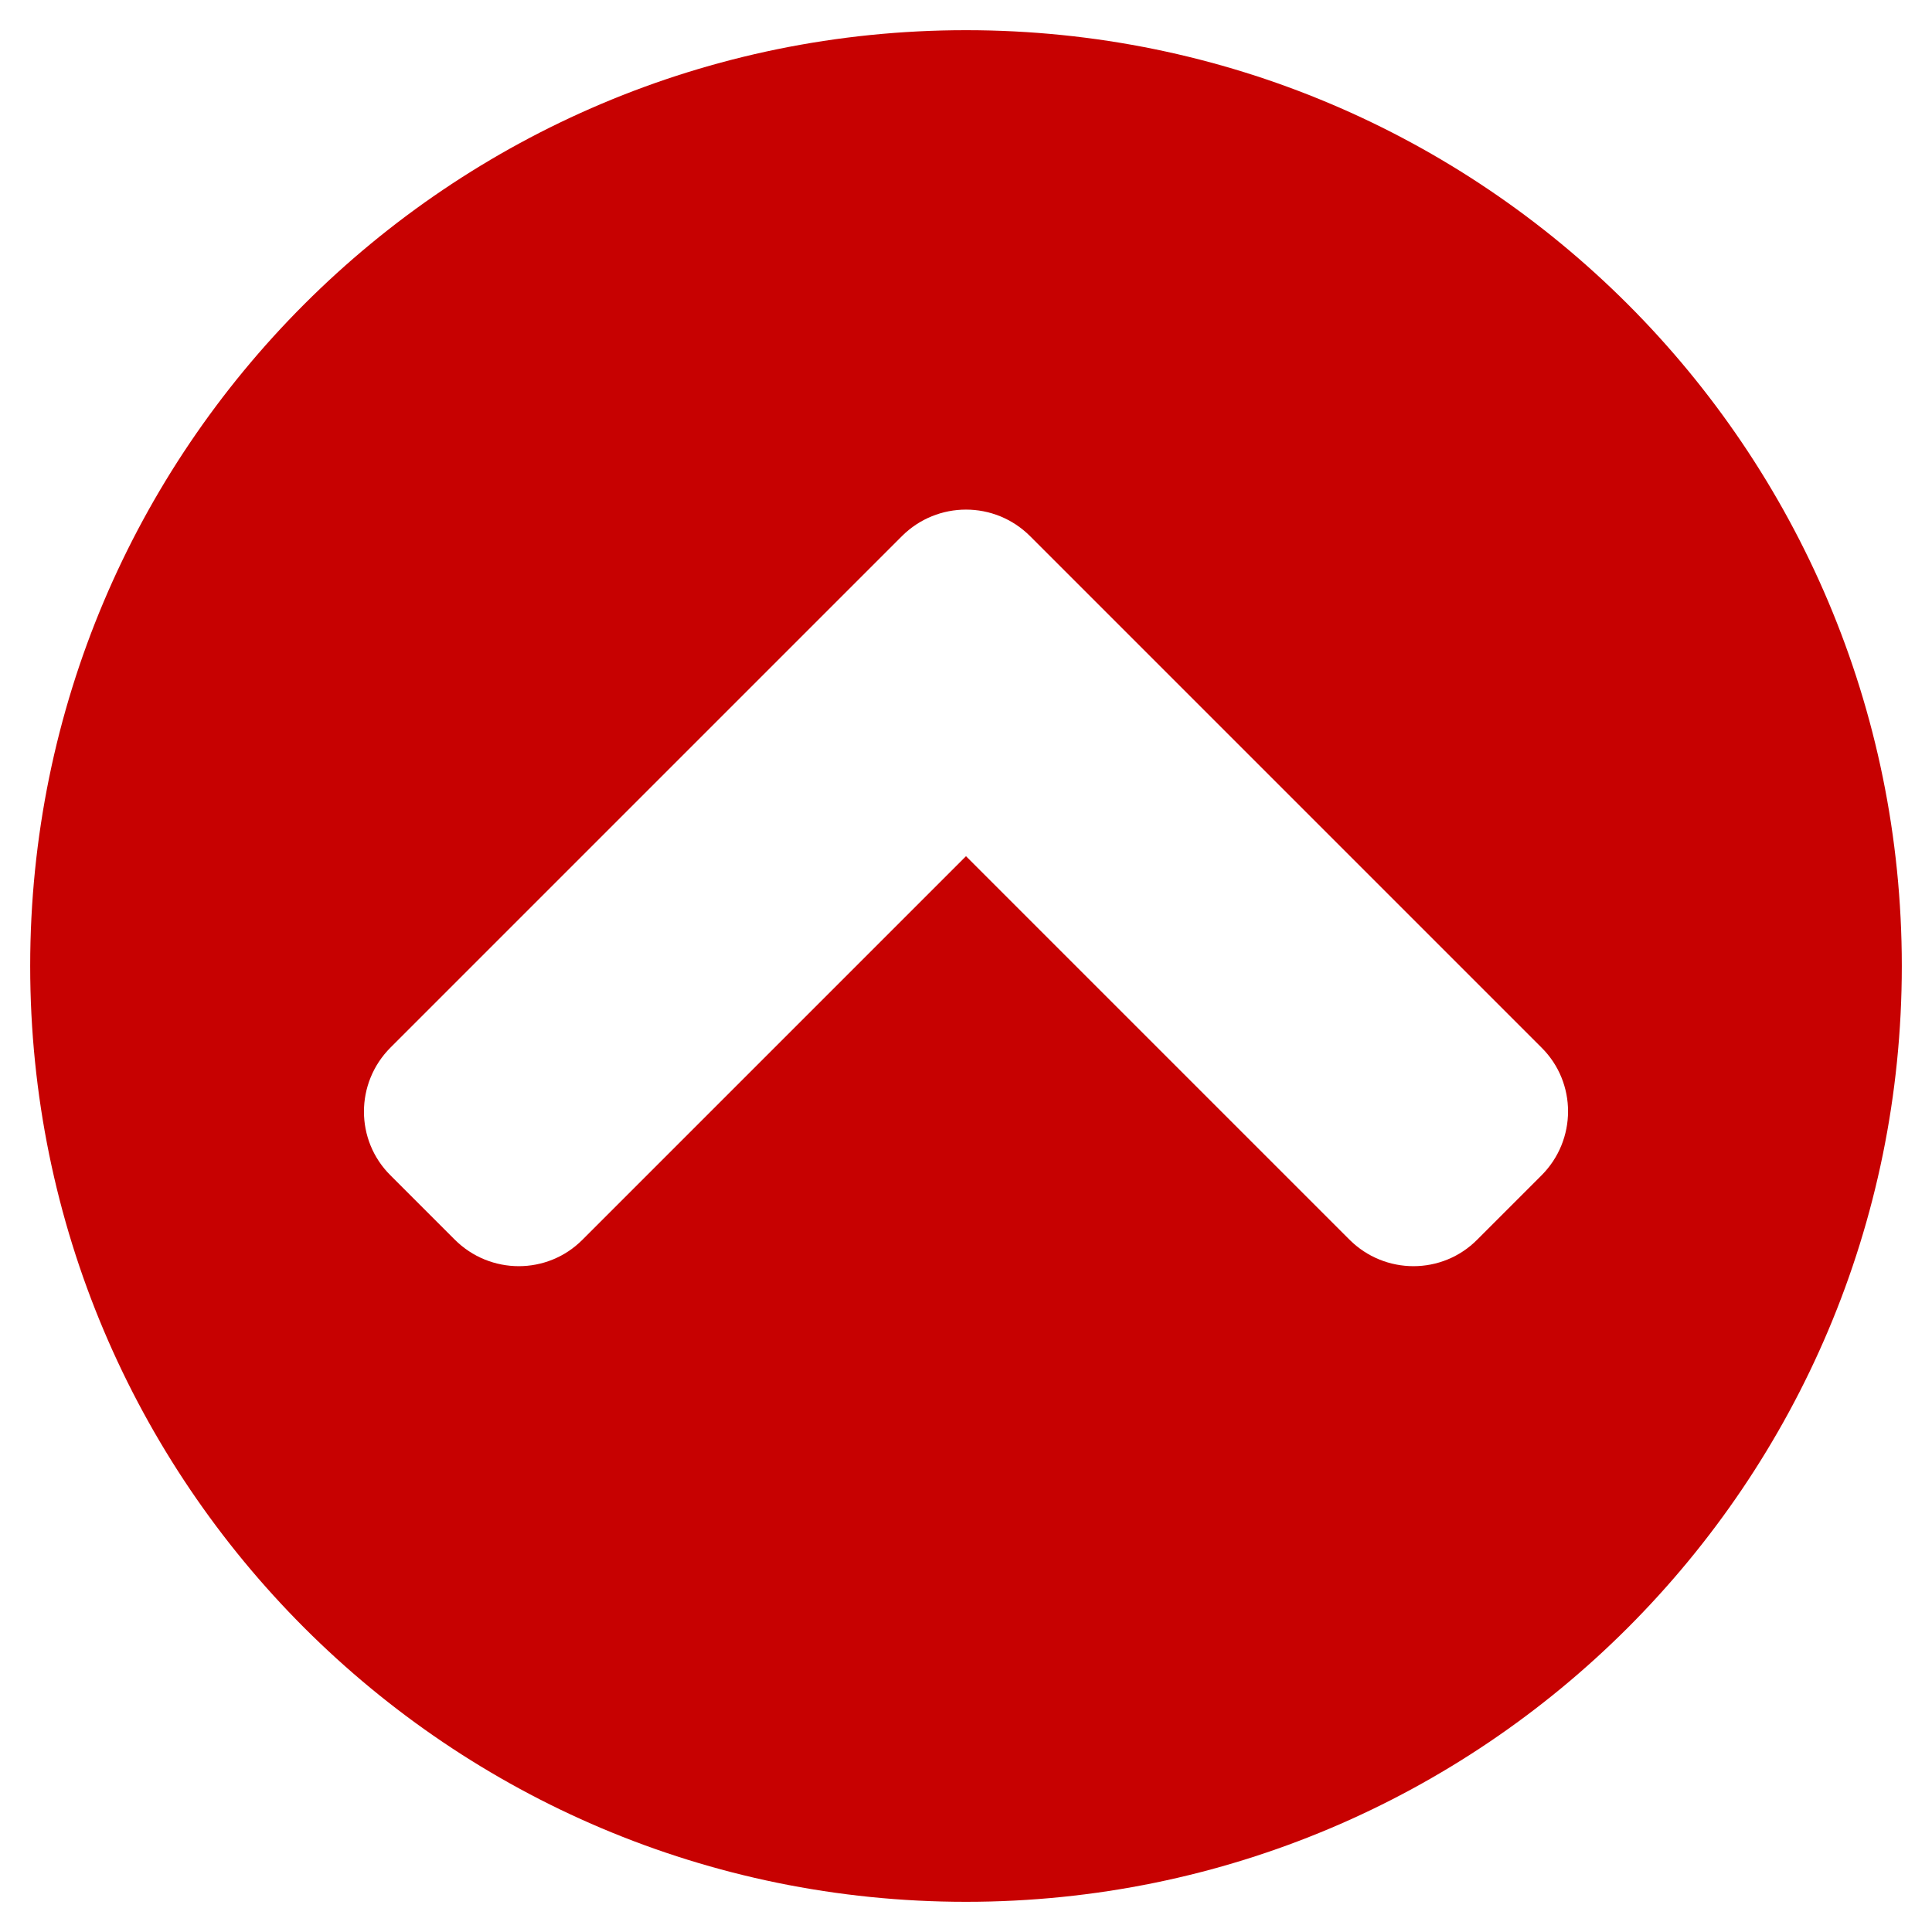
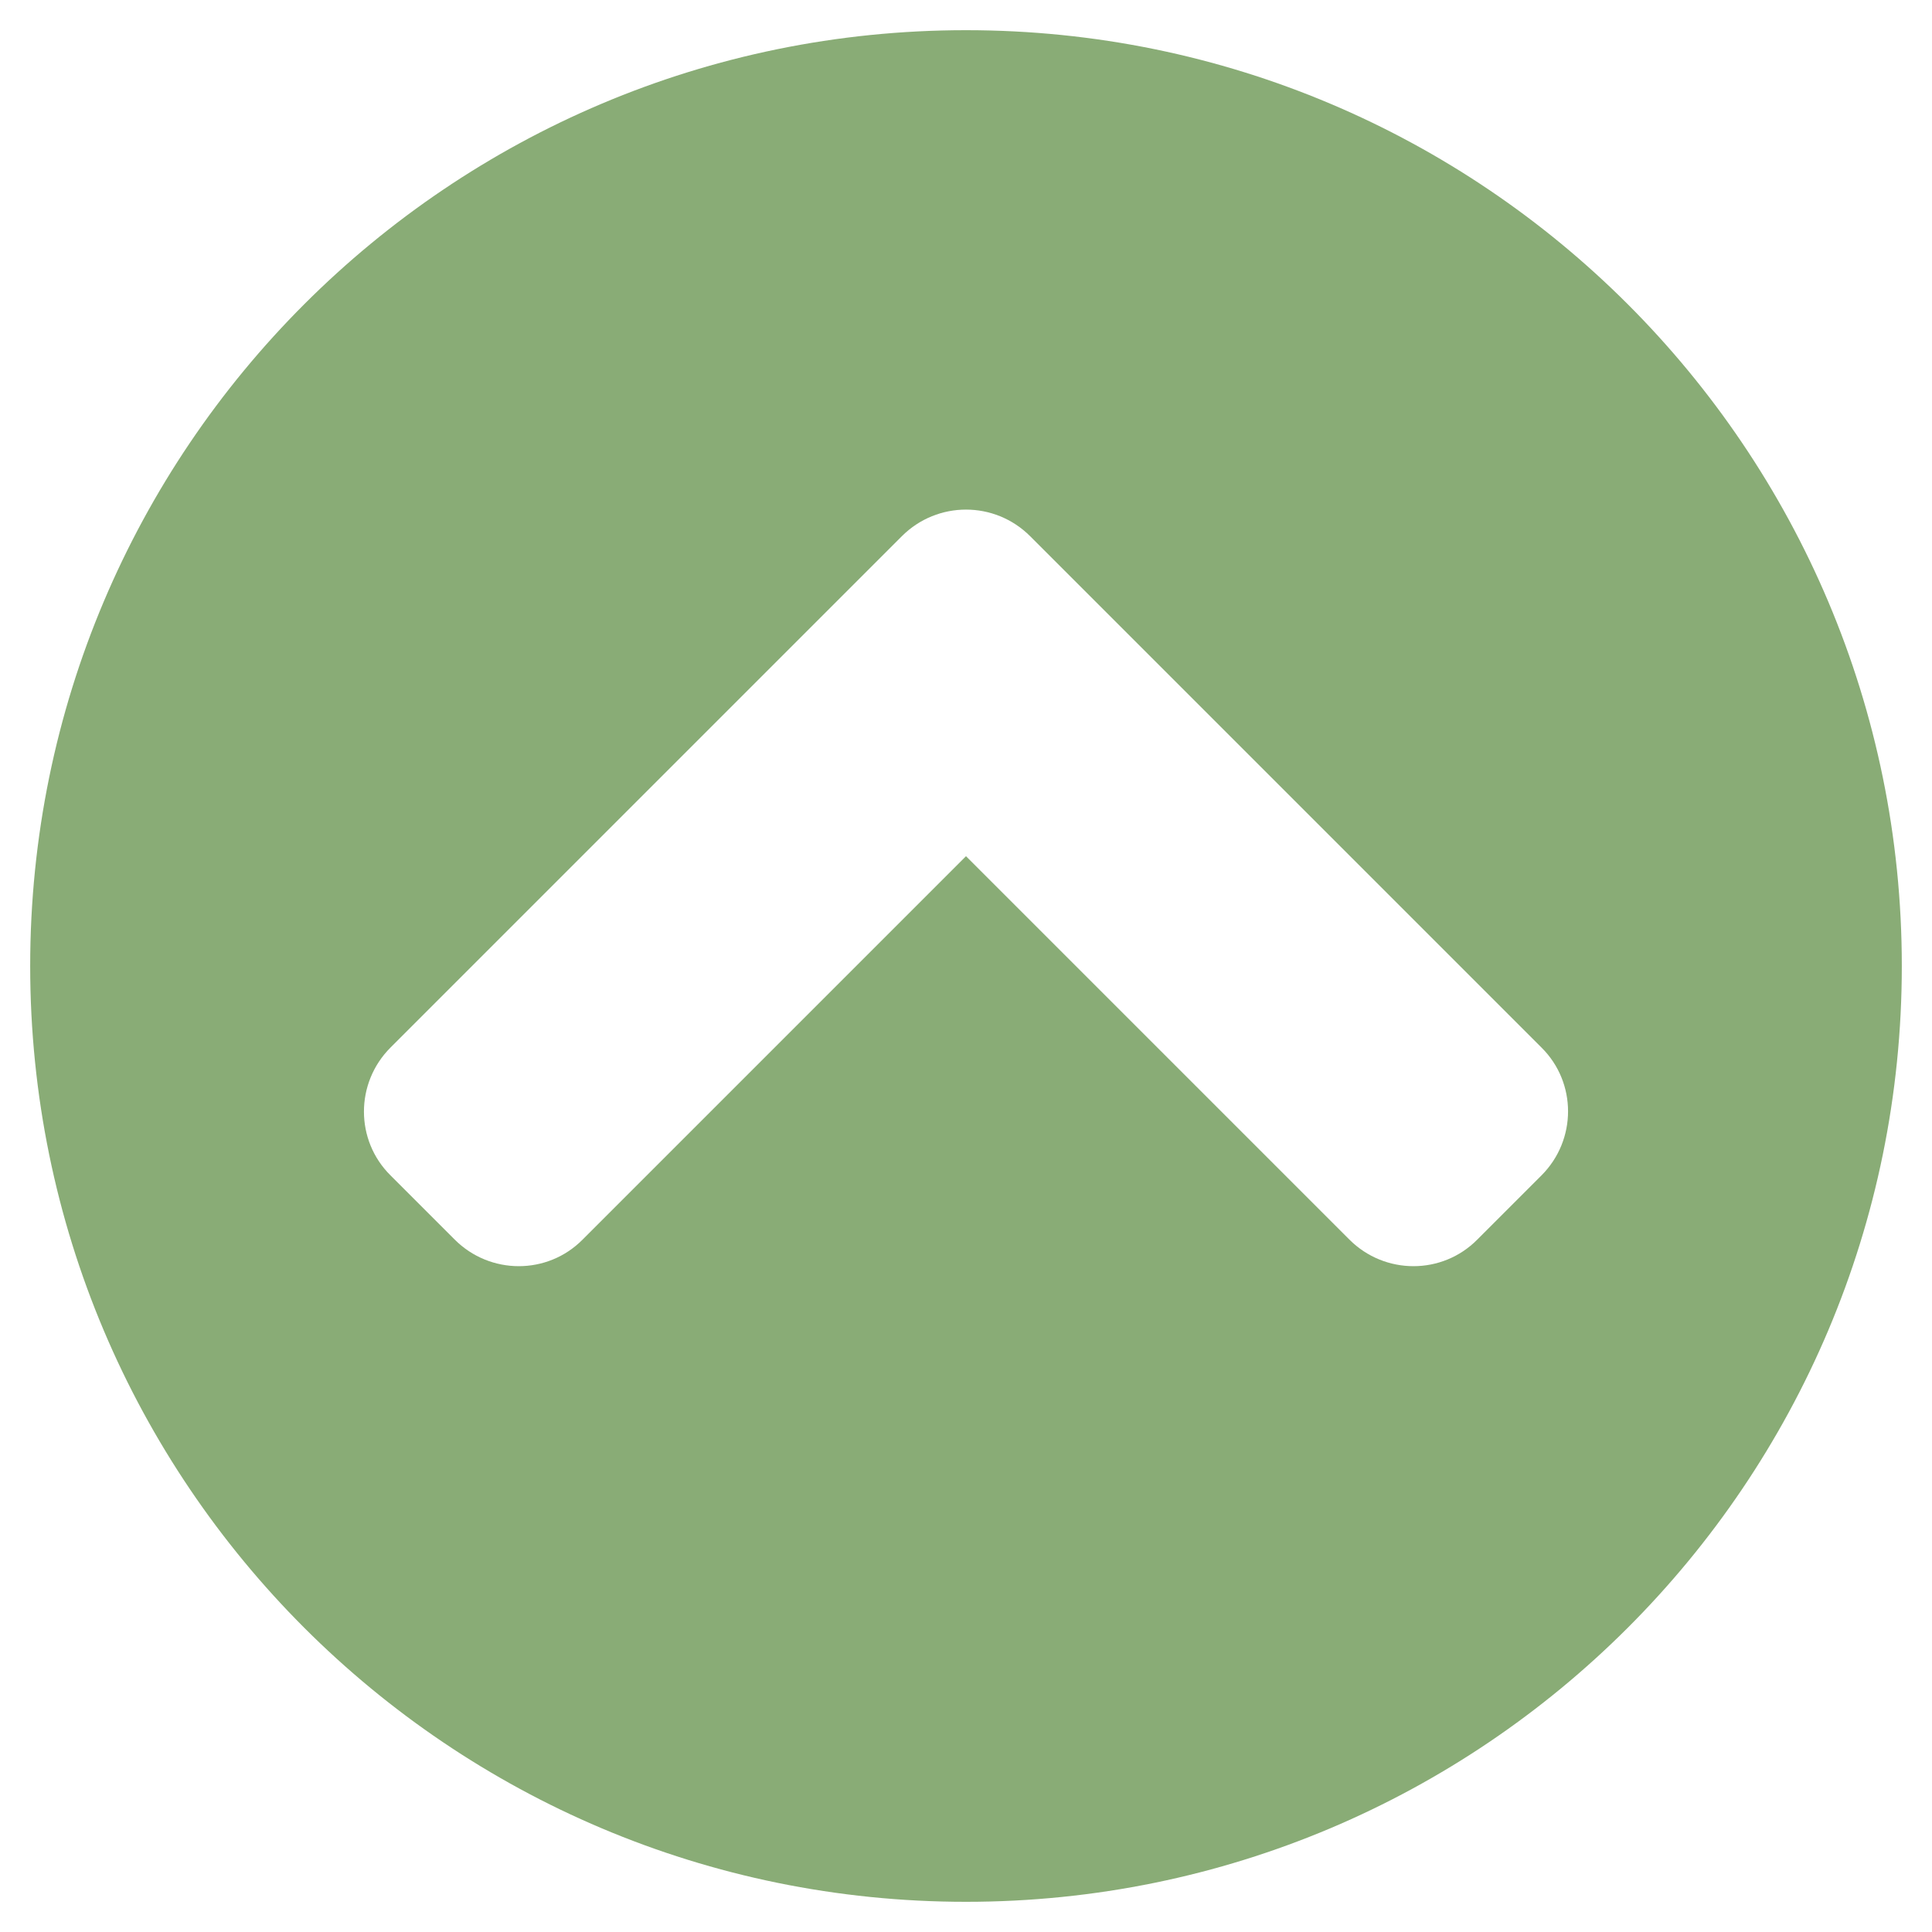
<svg xmlns="http://www.w3.org/2000/svg" viewBox="0 0 512 512">
-   <path fill="#c70101" d="M8 256C8 119 119 8 256 8s248 111 248 248-111 248-248 248S8 393 8 256zm231-113.9L103.5 277.6c-9.4 9.4-9.4 24.6 0 33.9l17 17c9.4 9.4 24.6 9.4 33.9 0L256 226.9l101.6 101.6c9.4 9.4 24.6 9.4 33.9 0l17-17c9.4-9.4 9.4-24.6 0-33.9L273 142.1c-9.4-9.4-24.6-9.4-34 0z" />
+   <path fill="#89AC76" d="M8 256C8 119 119 8 256 8s248 111 248 248-111 248-248 248S8 393 8 256zm231-113.9L103.5 277.6c-9.4 9.4-9.4 24.6 0 33.9l17 17c9.4 9.4 24.6 9.4 33.9 0L256 226.9l101.6 101.6c9.4 9.4 24.6 9.4 33.9 0l17-17c9.4-9.4 9.4-24.6 0-33.9L273 142.1c-9.4-9.4-24.6-9.4-34 0z" />
</svg>
